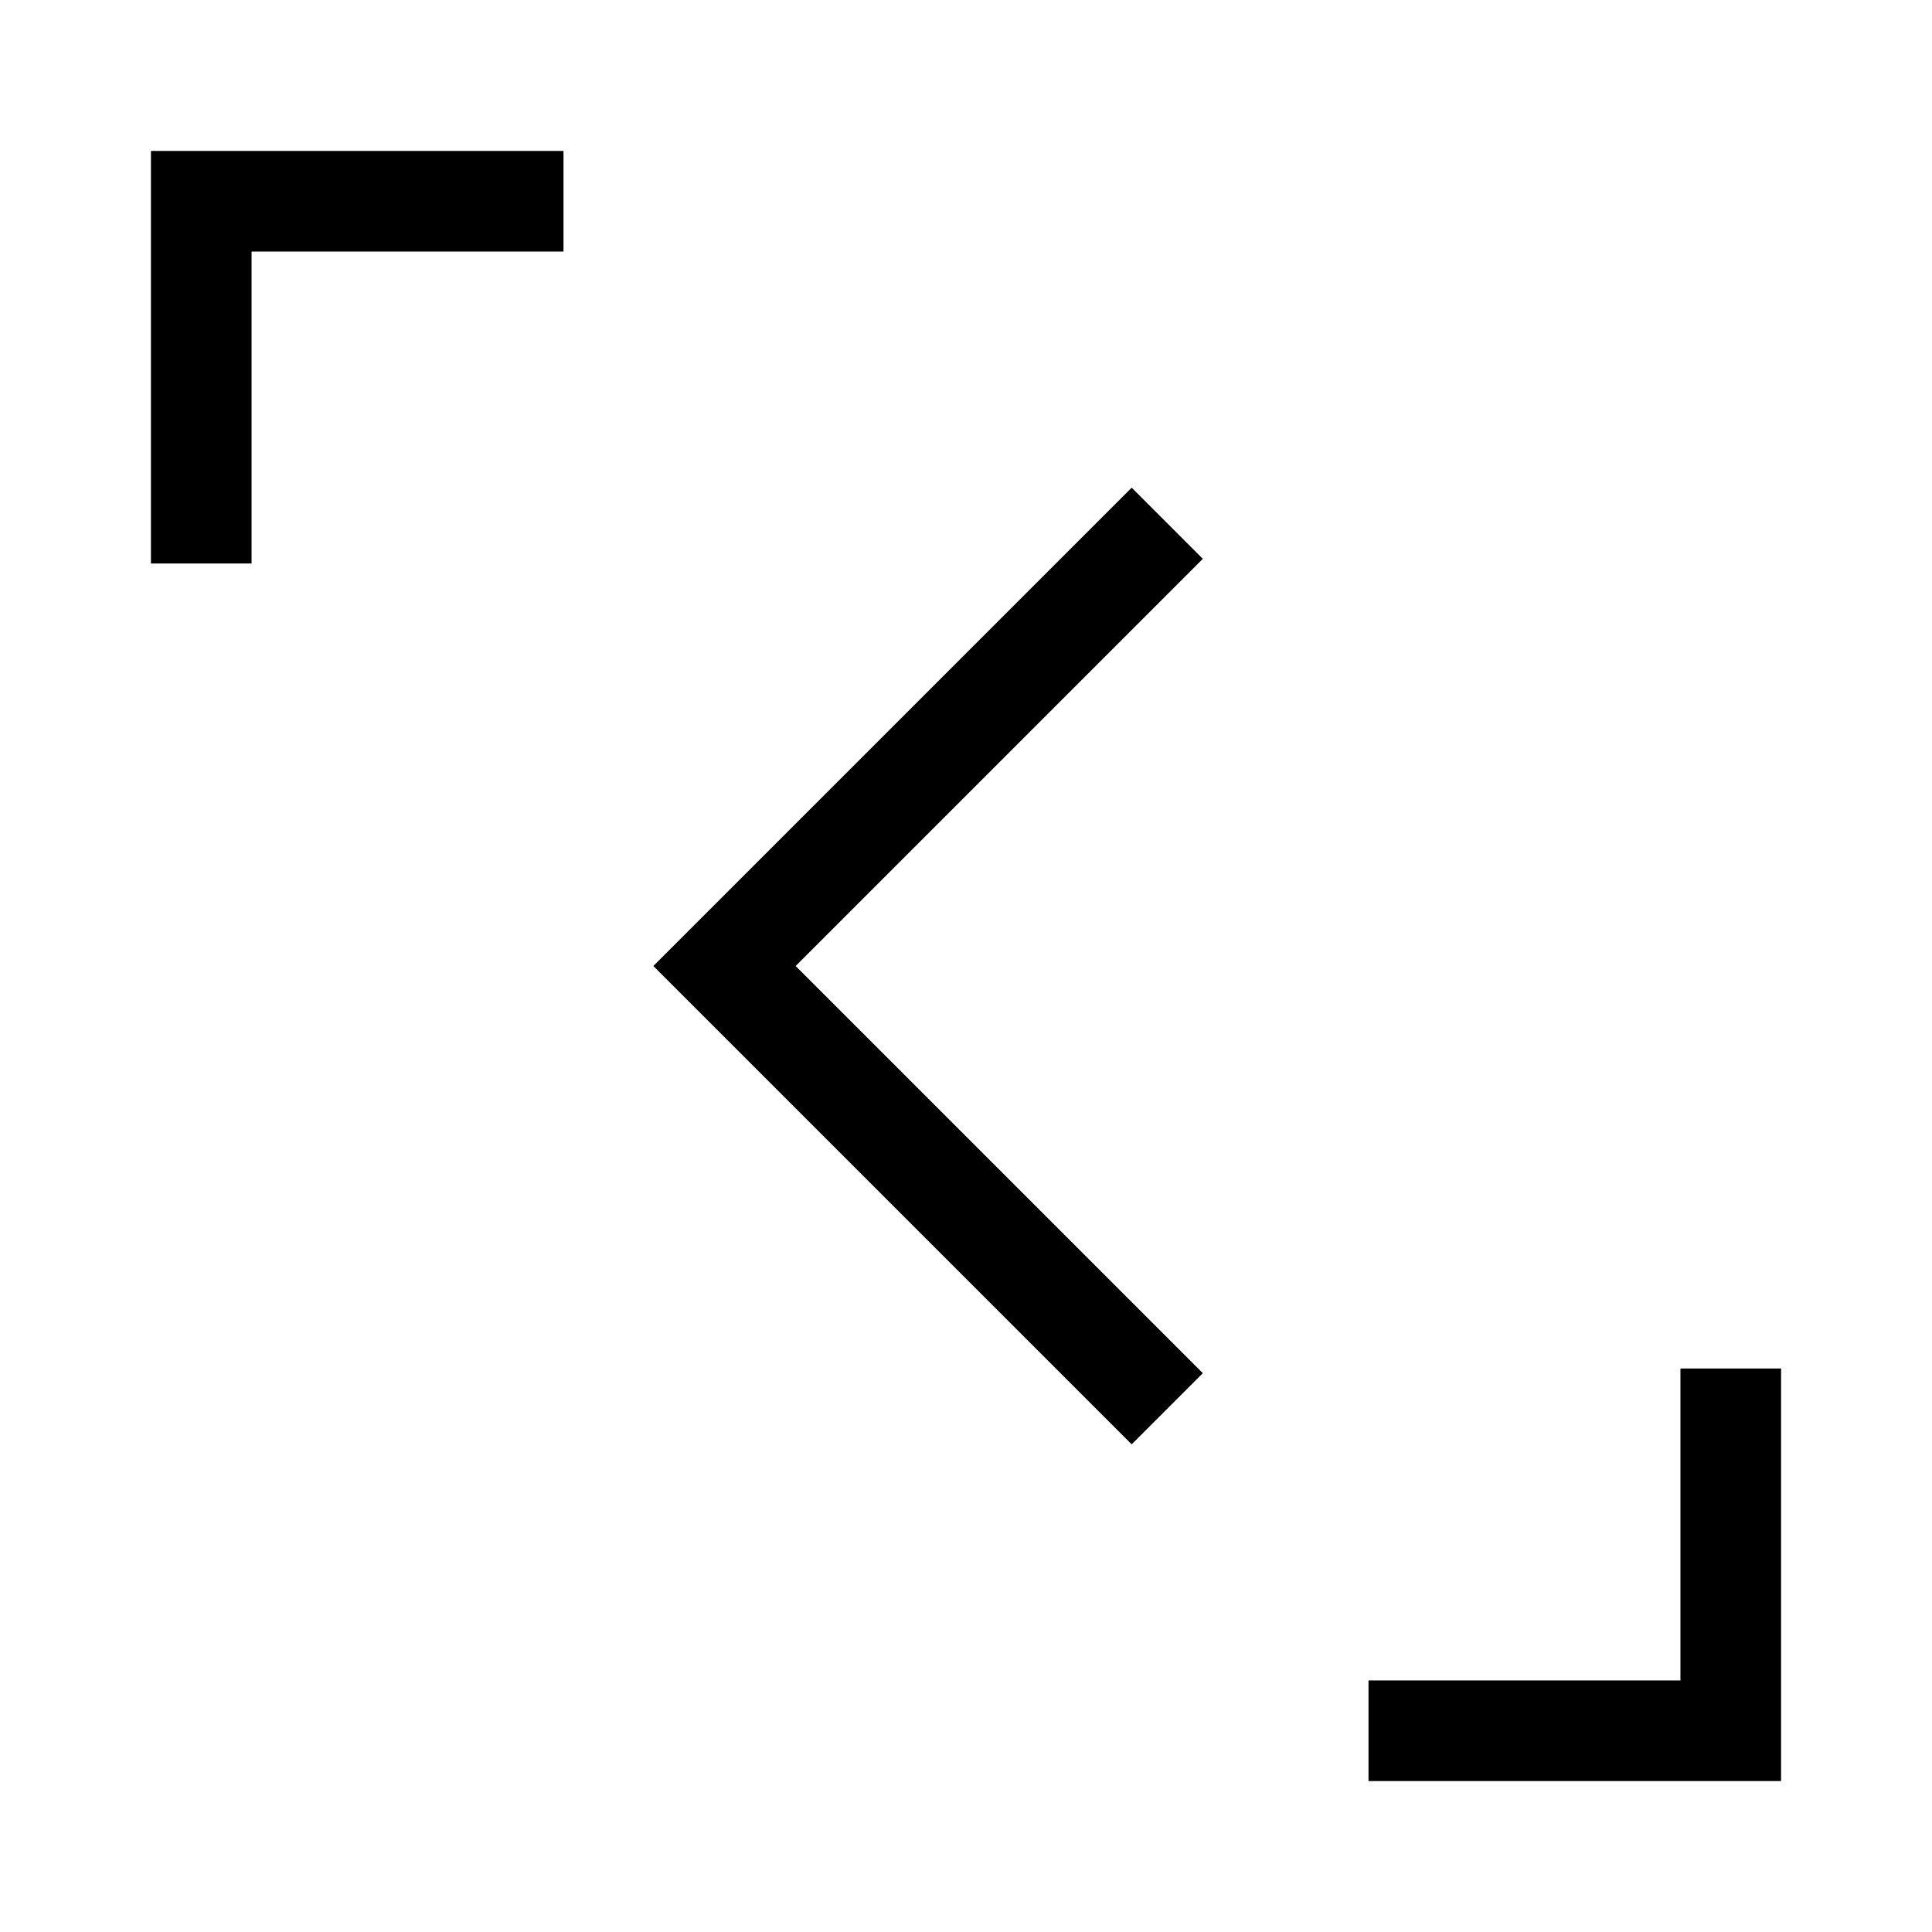
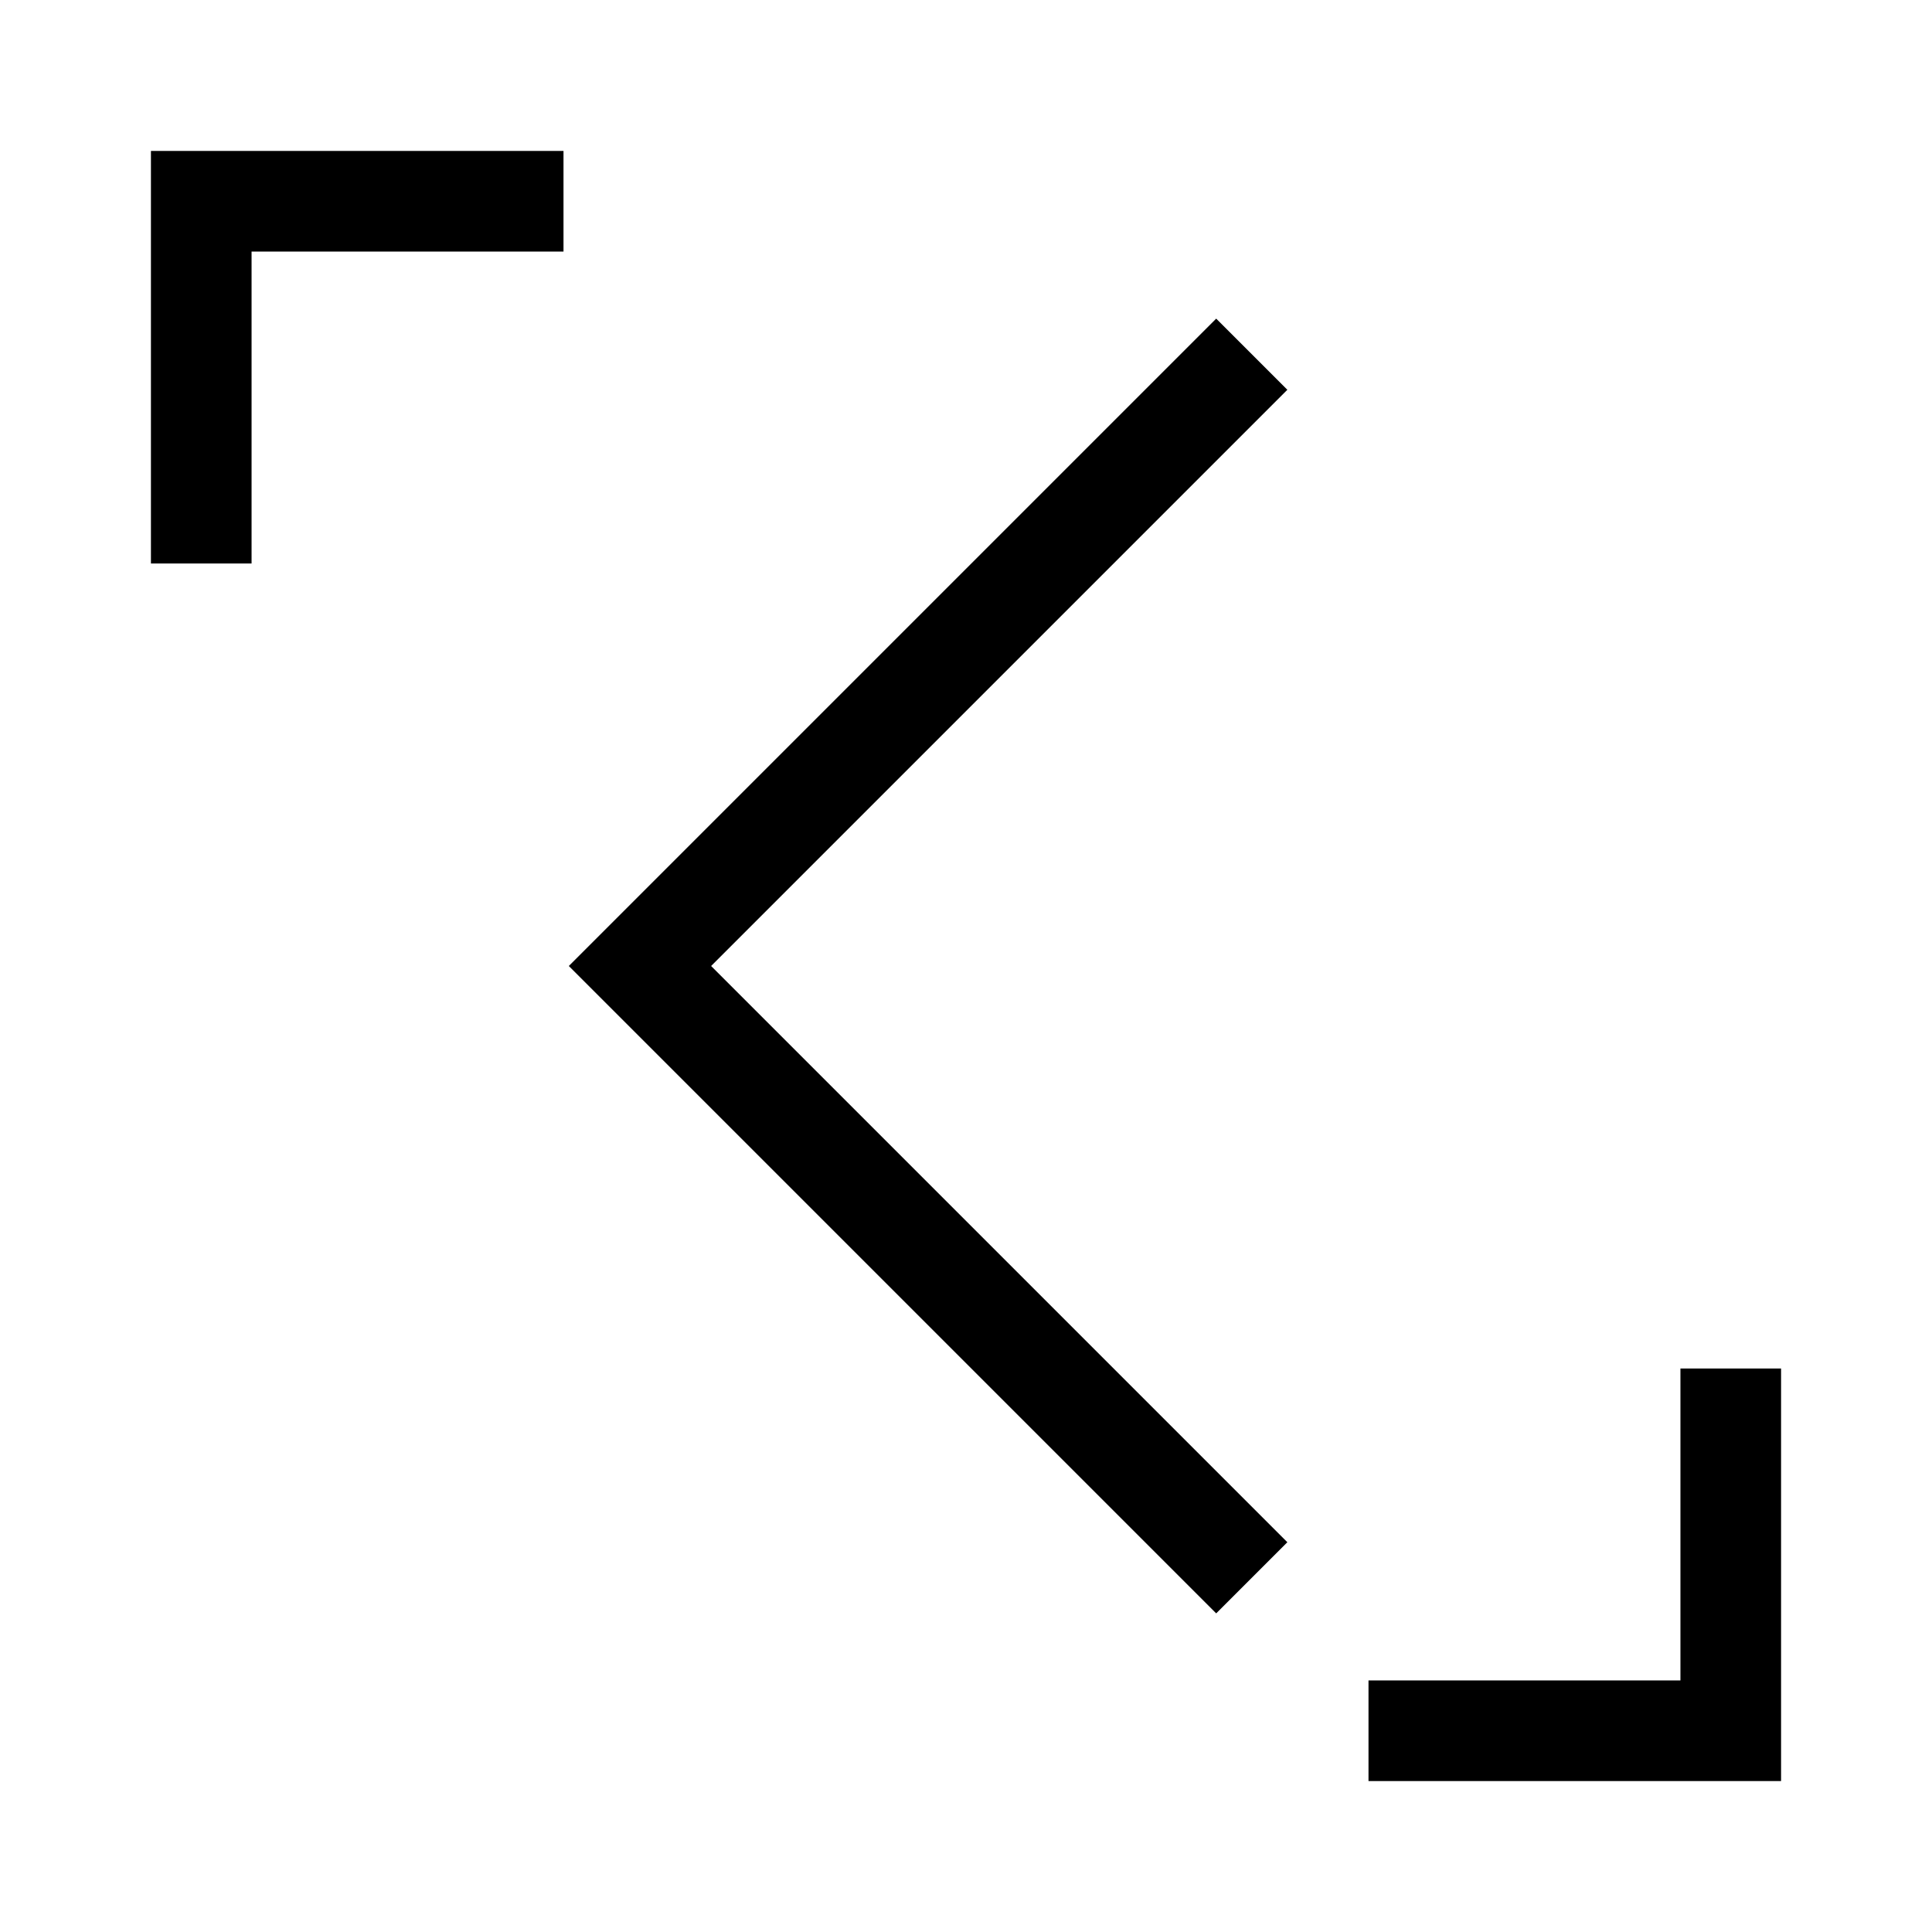
<svg xmlns="http://www.w3.org/2000/svg" viewBox="0 0 24 24" fill="none" stroke="currentColor" stroke-width="1.25" stroke-linecap="butt" stroke-linejoin="miter">
-   <path d="M14.5 6.5L9 12L14.5 17.5" />
+   <path d="M15.55,4.4l-7.6,7.6l7.6,7.6" />
  <path d="M2.5 7V2.5H7" />
  <path d="M21.5 17V21.5H17" />
</svg>
